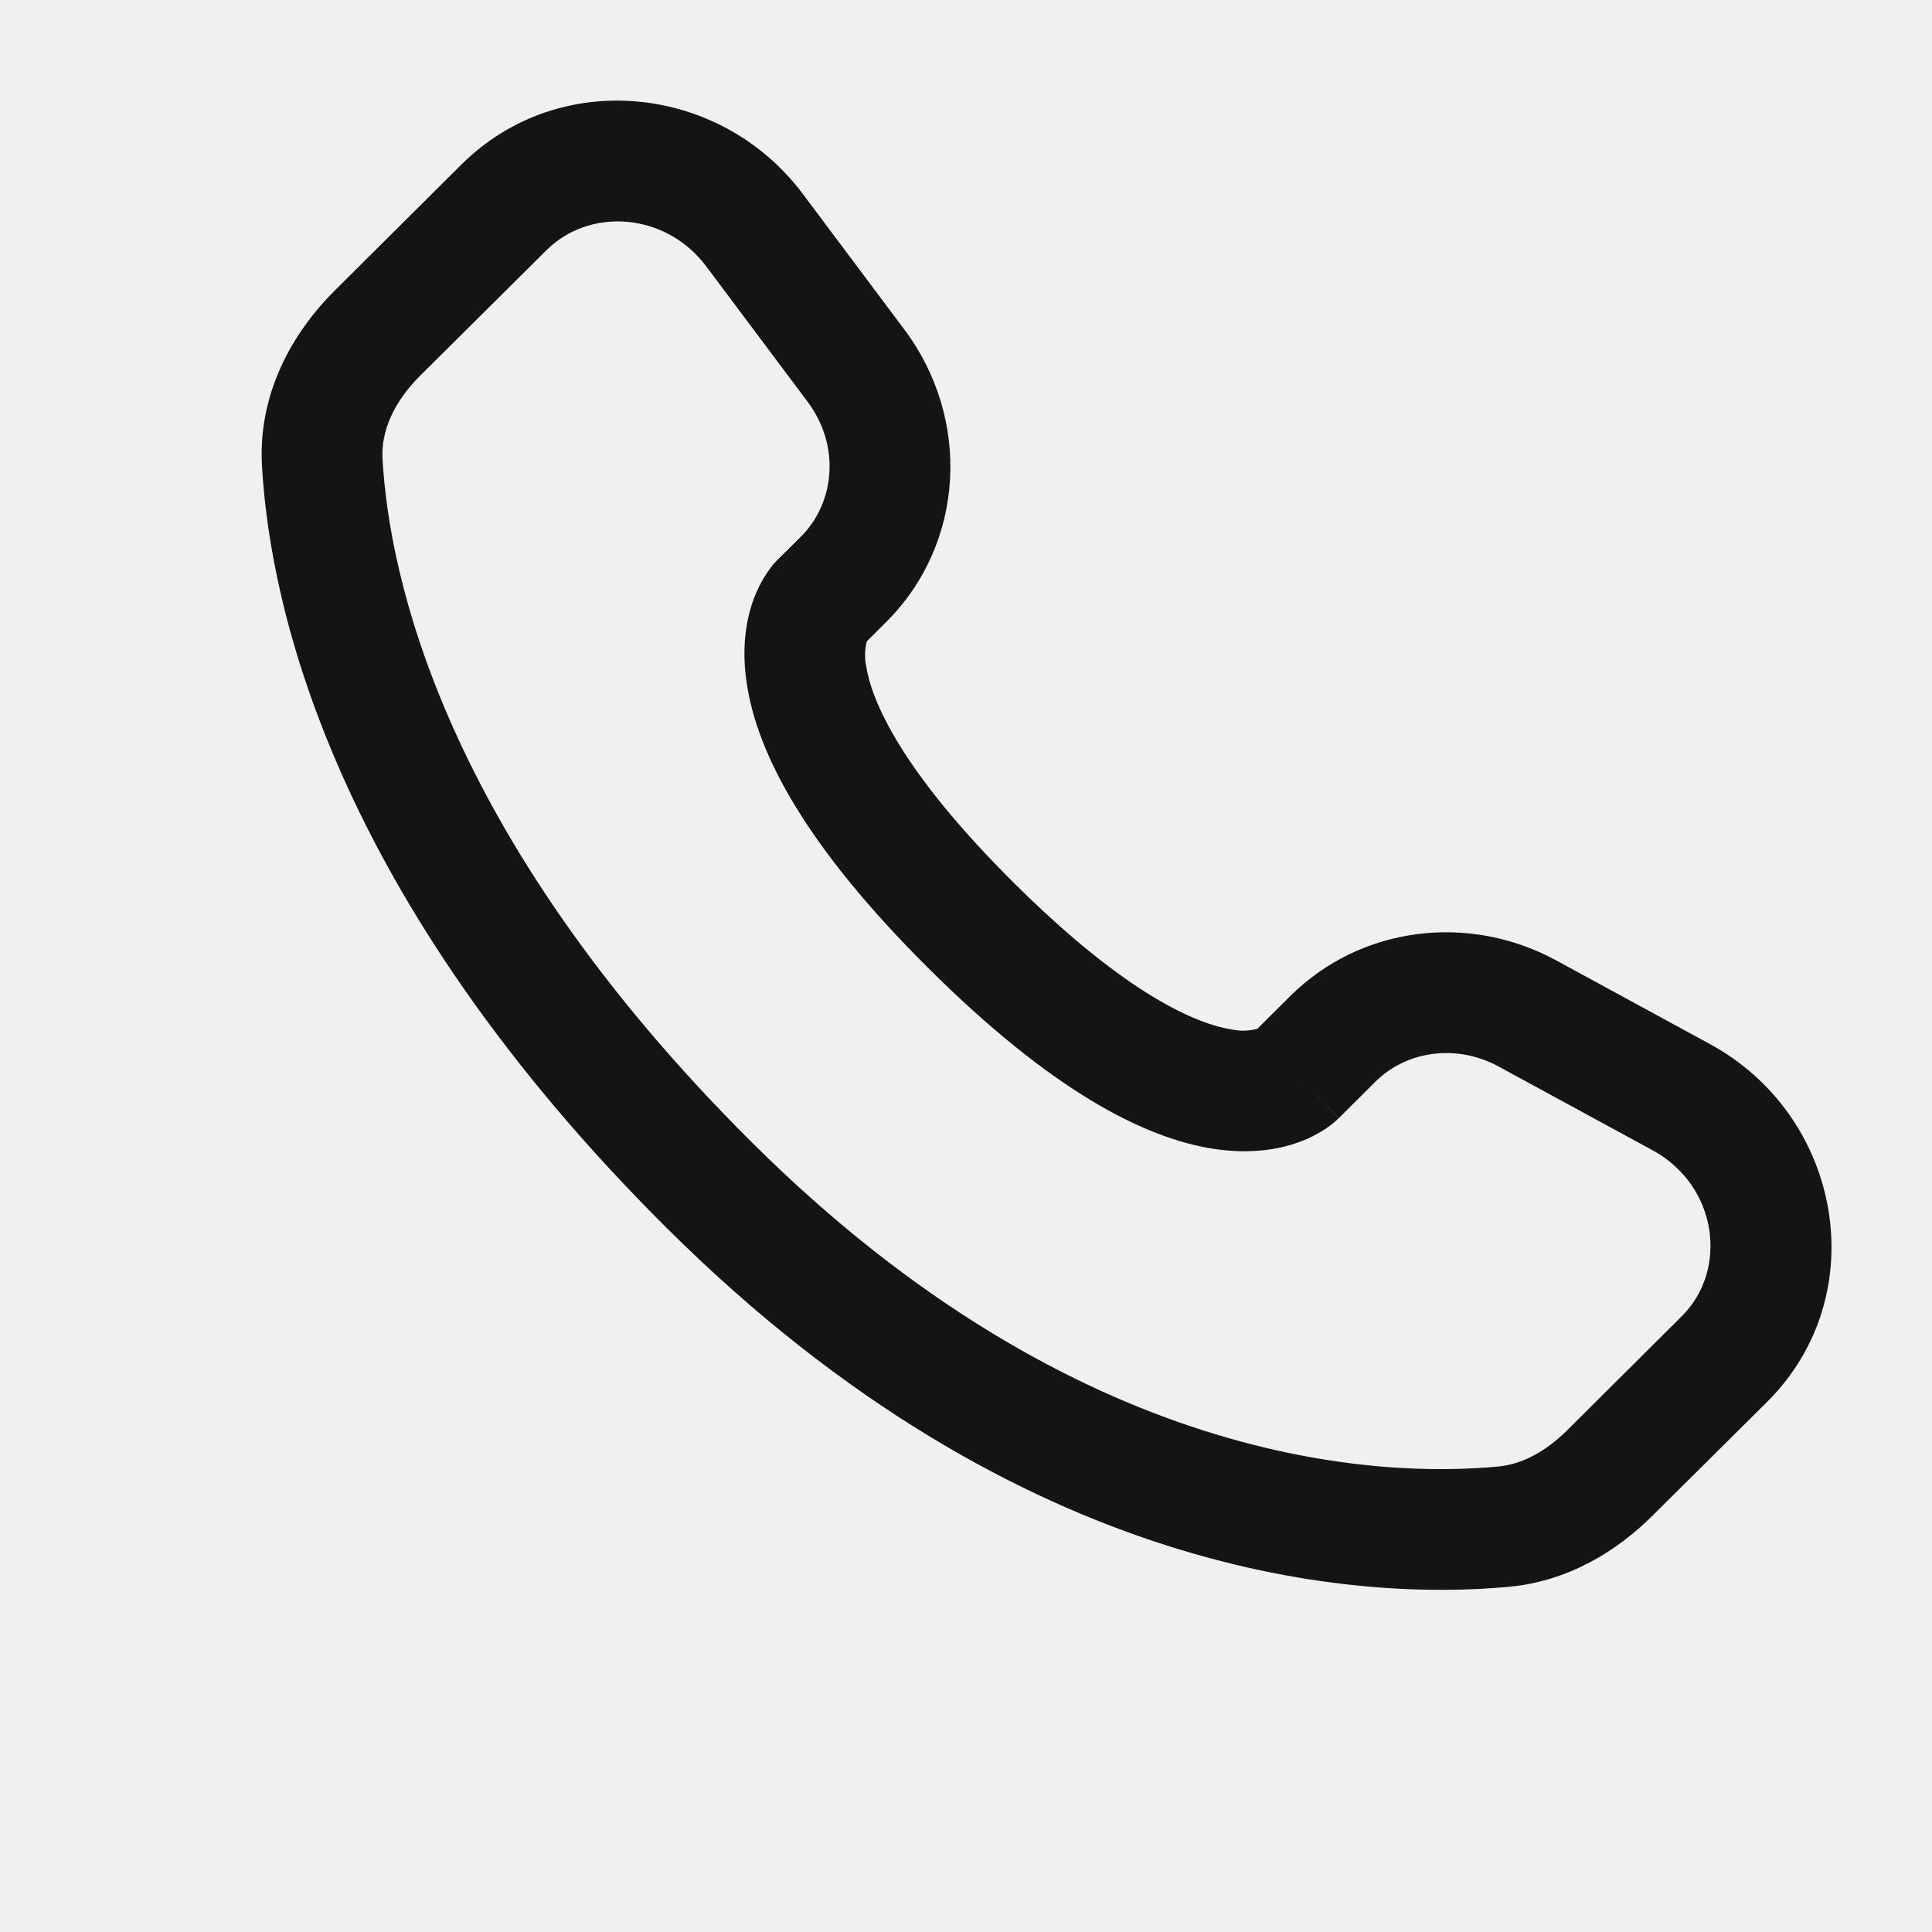
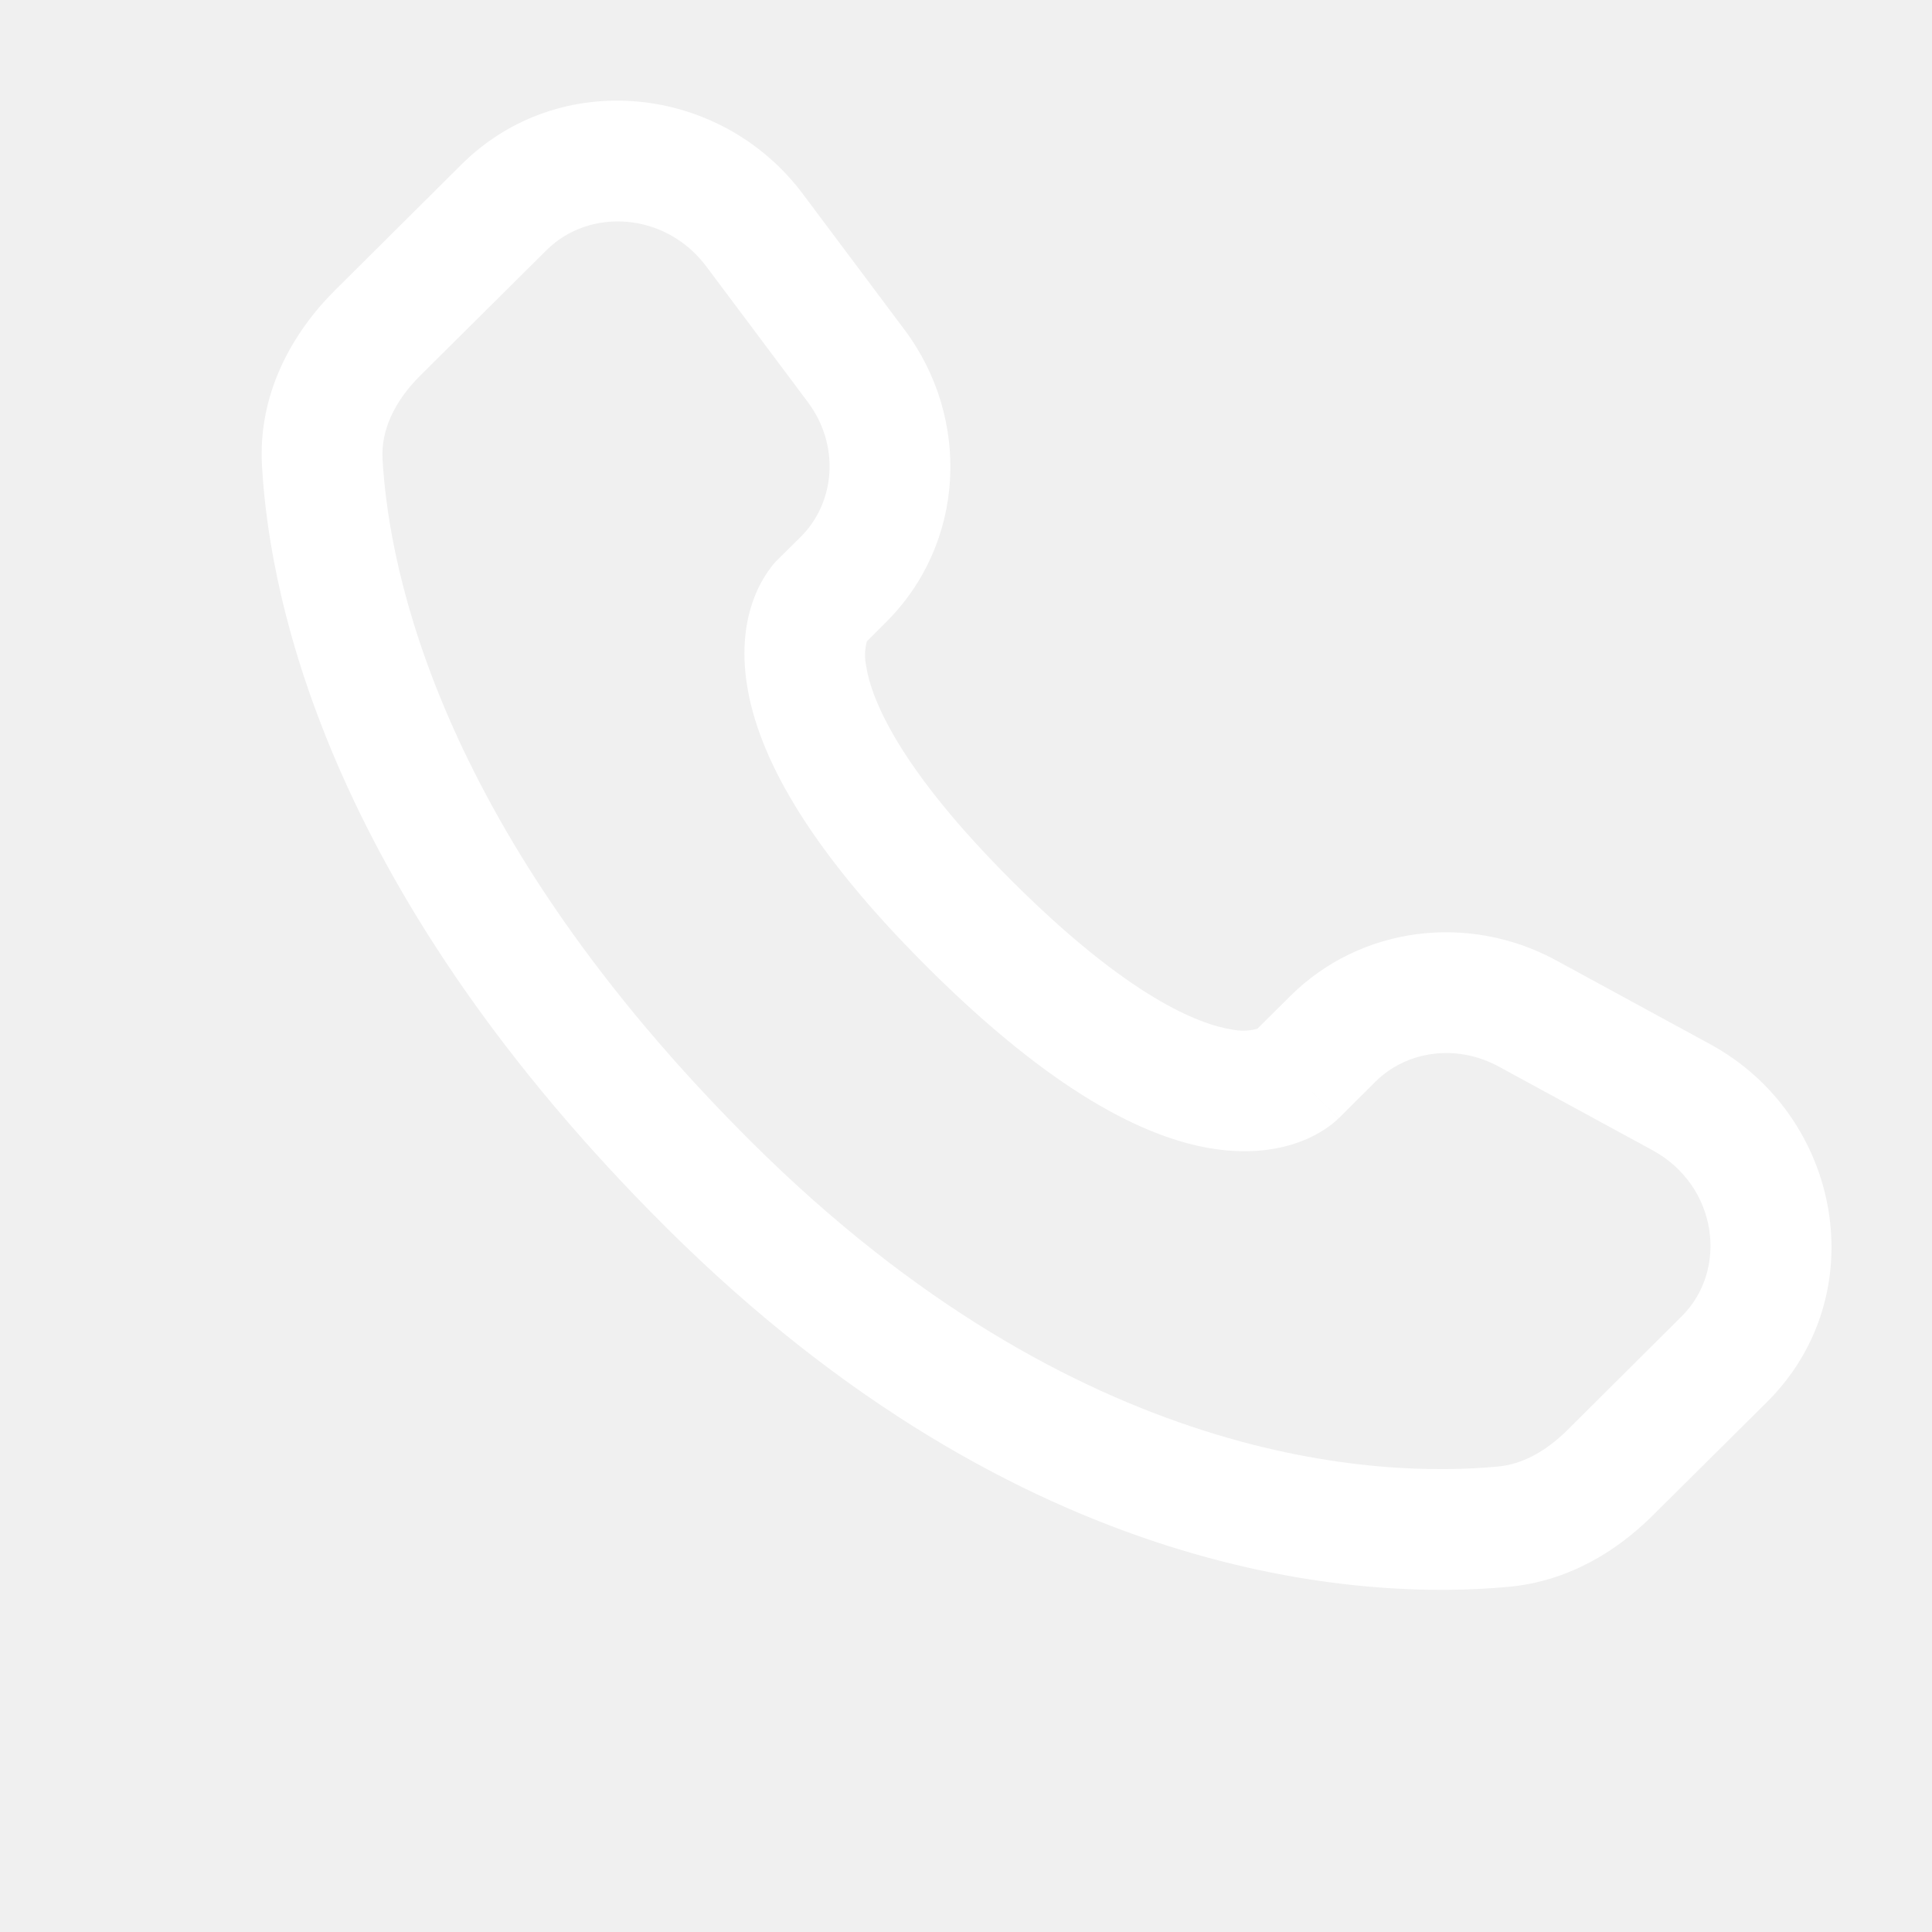
<svg xmlns="http://www.w3.org/2000/svg" width="25" height="25" viewBox="0 0 25 25" fill="none">
-   <path fill-rule="evenodd" clip-rule="evenodd" d="M5.972 2.128C7.24 0.868 9.327 1.092 10.389 2.51L11.703 4.265C12.568 5.419 12.491 7.031 11.465 8.051L11.217 8.299C11.189 8.403 11.186 8.512 11.208 8.618C11.274 9.043 11.629 9.943 13.117 11.422C14.604 12.901 15.51 13.255 15.942 13.322C16.05 13.345 16.163 13.342 16.27 13.312L16.695 12.89C17.607 11.983 19.007 11.813 20.136 12.427L22.126 13.51C23.831 14.435 24.261 16.752 22.866 18.141L21.385 19.611C20.919 20.075 20.292 20.461 19.527 20.533C17.642 20.709 13.249 20.484 8.631 15.894C4.322 11.608 3.495 7.871 3.39 6.029C3.337 5.098 3.777 4.31 4.337 3.754L5.972 2.128ZM9.139 3.447C8.61 2.742 7.627 2.685 7.073 3.236L5.437 4.861C5.094 5.203 4.929 5.58 4.95 5.941C5.033 7.404 5.7 10.776 9.733 14.786C13.965 18.993 17.872 19.119 19.382 18.977C19.691 18.949 19.997 18.788 20.283 18.504L21.762 17.032C22.365 16.434 22.232 15.345 21.38 14.882L19.391 13.8C18.841 13.502 18.197 13.6 17.797 13.998L17.323 14.47L16.771 13.916C17.323 14.47 17.322 14.471 17.321 14.471L17.32 14.473L17.317 14.476L17.309 14.482L17.294 14.497C17.249 14.537 17.202 14.574 17.152 14.607C17.069 14.662 16.958 14.724 16.82 14.775C16.538 14.88 16.166 14.936 15.705 14.866C14.802 14.727 13.605 14.111 12.015 12.53C10.425 10.949 9.804 9.759 9.665 8.857C9.593 8.397 9.65 8.024 9.756 7.743C9.815 7.585 9.899 7.437 10.004 7.305L10.037 7.269L10.052 7.253L10.058 7.247L10.061 7.244L10.063 7.242L10.364 6.944C10.809 6.499 10.872 5.762 10.452 5.201L9.139 3.447Z" fill="#141414" />
+   <path fill-rule="evenodd" clip-rule="evenodd" d="M5.972 2.128C7.24 0.868 9.327 1.092 10.389 2.51L11.703 4.265C12.568 5.419 12.491 7.031 11.465 8.051L11.217 8.299C11.189 8.403 11.186 8.512 11.208 8.618C11.274 9.043 11.629 9.943 13.117 11.422C14.604 12.901 15.51 13.255 15.942 13.322C16.05 13.345 16.163 13.342 16.27 13.312L16.695 12.89C17.607 11.983 19.007 11.813 20.136 12.427L22.126 13.51C23.831 14.435 24.261 16.752 22.866 18.141L21.385 19.611C20.919 20.075 20.292 20.461 19.527 20.533C17.642 20.709 13.249 20.484 8.631 15.894C4.322 11.608 3.495 7.871 3.39 6.029C3.337 5.098 3.777 4.31 4.337 3.754L5.972 2.128ZM9.139 3.447C8.61 2.742 7.627 2.685 7.073 3.236L5.437 4.861C5.094 5.203 4.929 5.58 4.95 5.941C5.033 7.404 5.7 10.776 9.733 14.786C13.965 18.993 17.872 19.119 19.382 18.977C19.691 18.949 19.997 18.788 20.283 18.504L21.762 17.032C22.365 16.434 22.232 15.345 21.38 14.882L19.391 13.8C18.841 13.502 18.197 13.6 17.797 13.998L17.323 14.47L16.771 13.916C17.323 14.47 17.322 14.471 17.321 14.471L17.32 14.473L17.317 14.476L17.309 14.482L17.294 14.497C17.249 14.537 17.202 14.574 17.152 14.607C17.069 14.662 16.958 14.724 16.82 14.775C16.538 14.88 16.166 14.936 15.705 14.866C14.802 14.727 13.605 14.111 12.015 12.53C10.425 10.949 9.804 9.759 9.665 8.857C9.593 8.397 9.65 8.024 9.756 7.743C9.815 7.585 9.899 7.437 10.004 7.305L10.037 7.269L10.052 7.253L10.058 7.247L10.061 7.244L10.063 7.242L10.364 6.944C10.809 6.499 10.872 5.762 10.452 5.201L9.139 3.447Z" fill="white" />
</svg>
